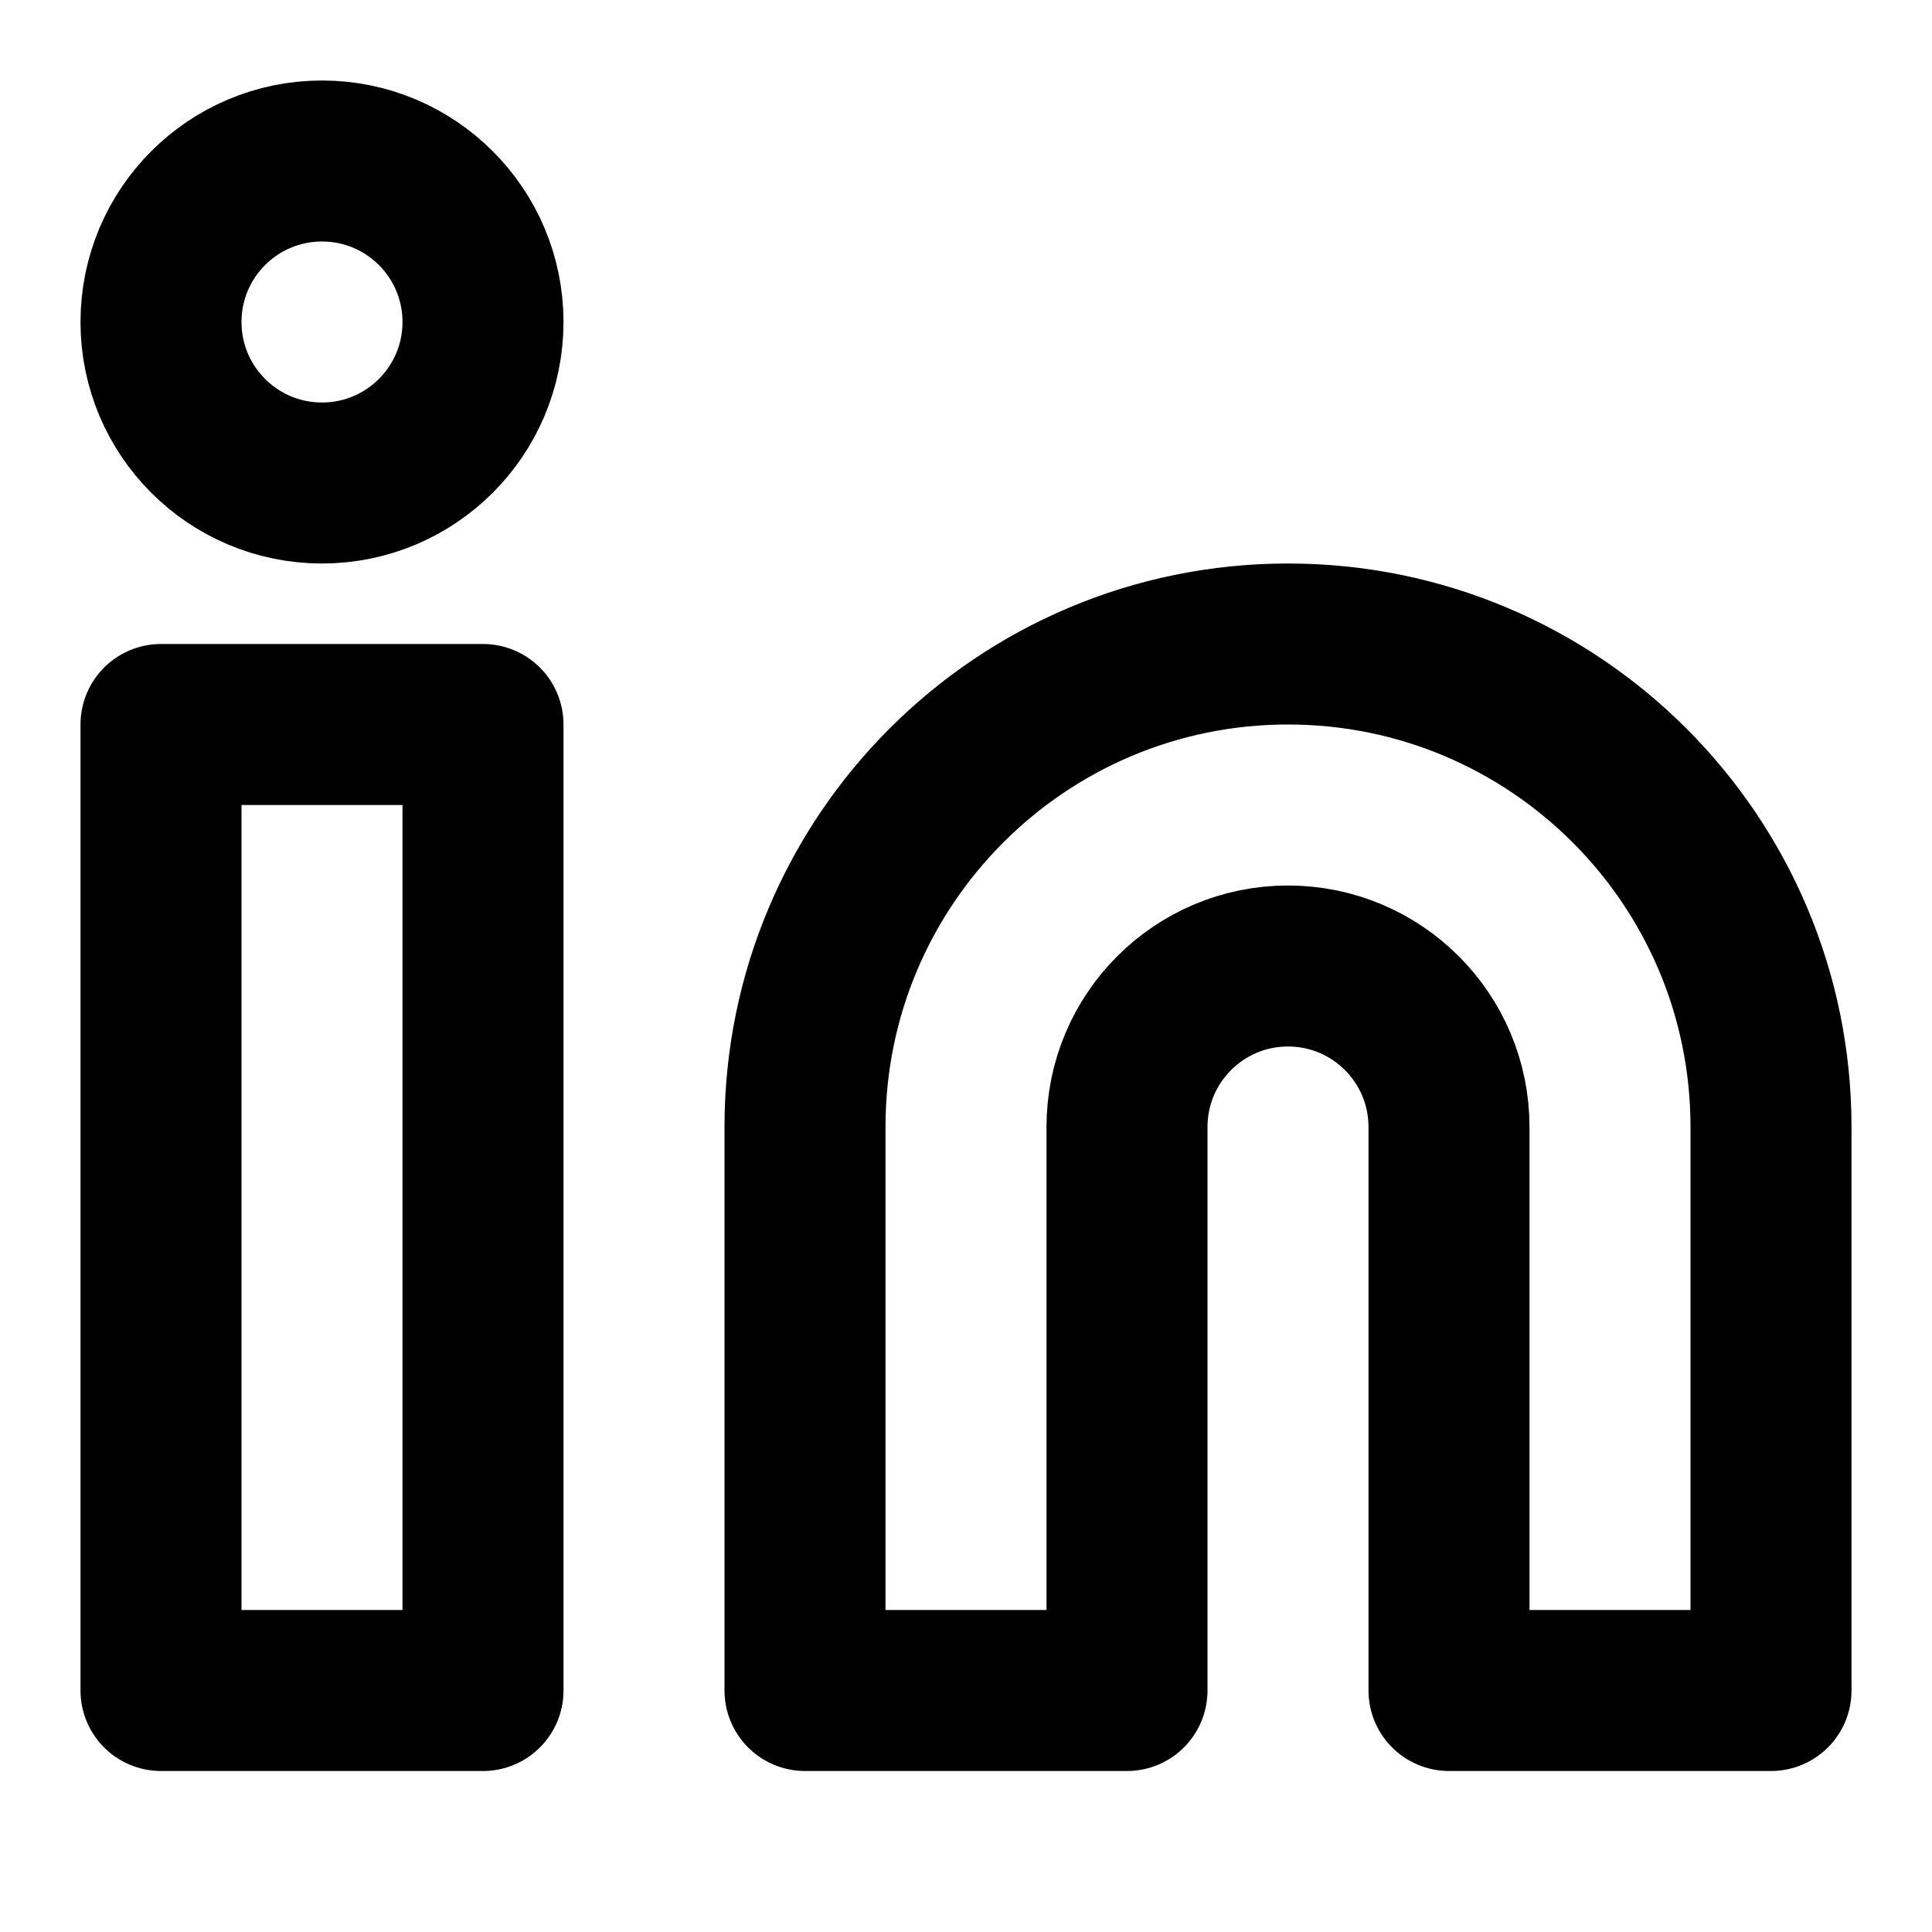
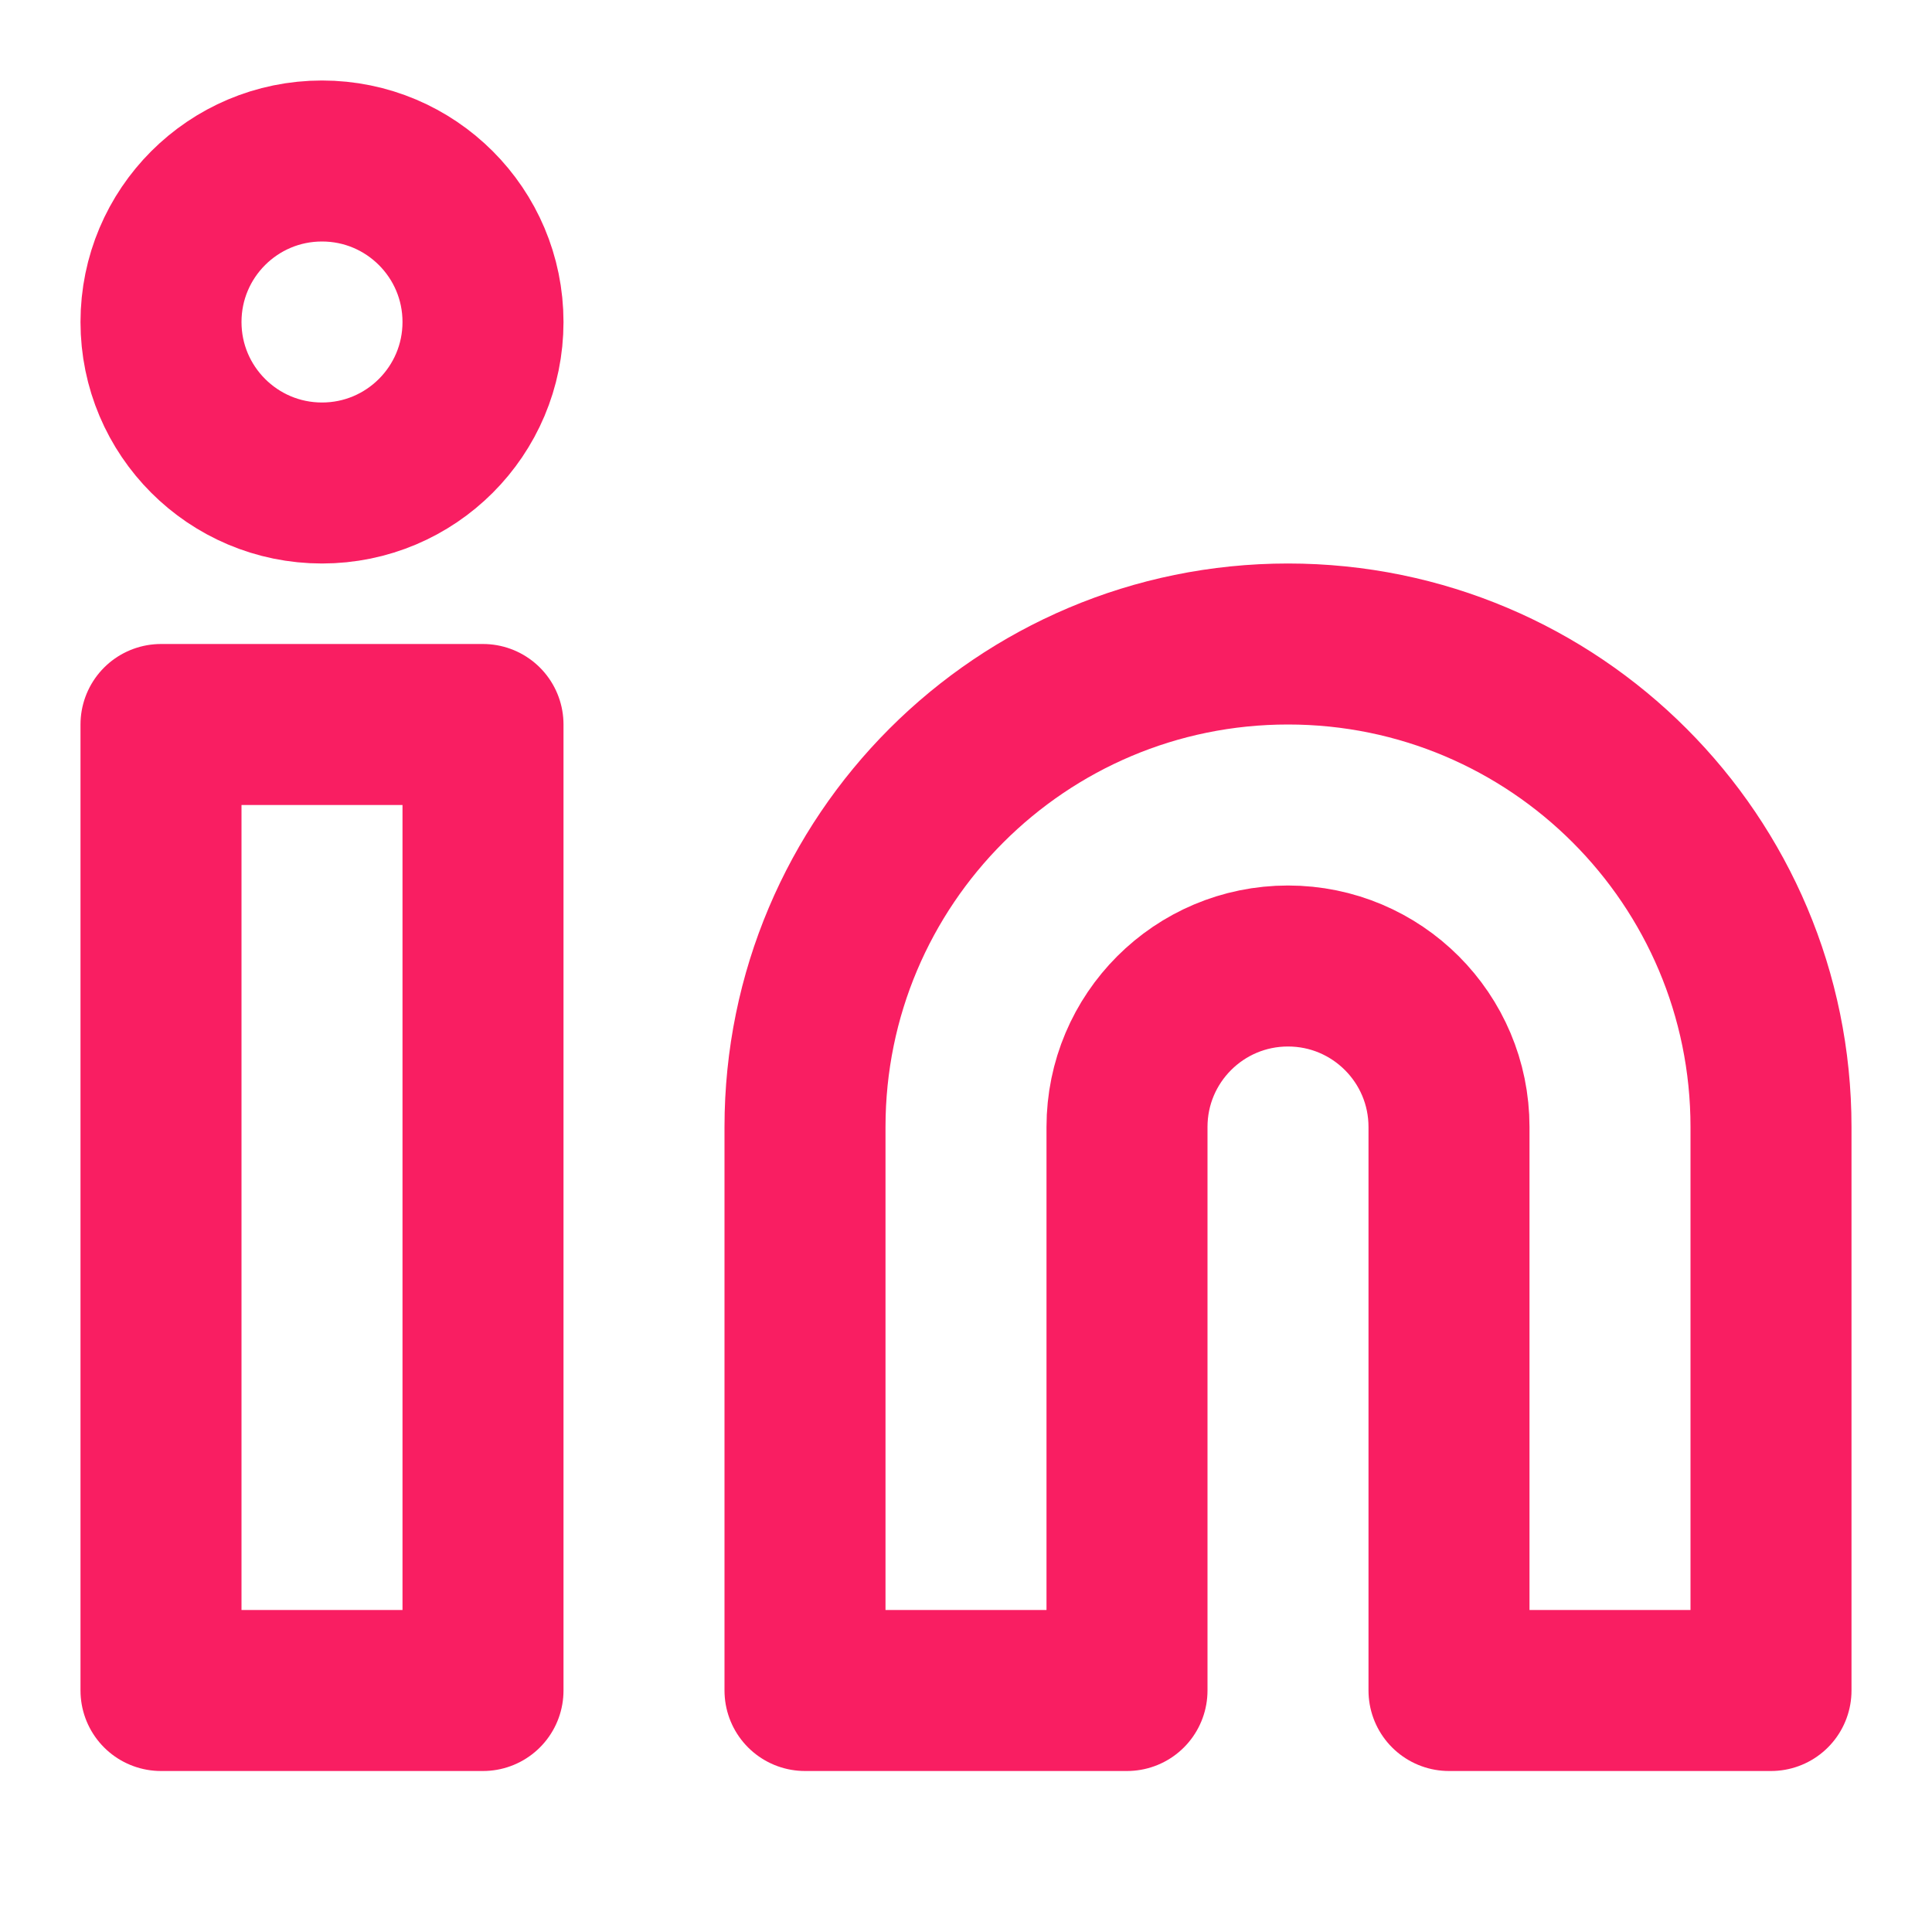
- <svg xmlns="http://www.w3.org/2000/svg" width="24" height="24" viewBox="0 0 24 24" fill="none" stroke="currentColor" stroke-width="2" stroke-linecap="round" stroke-linejoin="round" class="feather feather-linkedin">
+ <svg xmlns="http://www.w3.org/2000/svg" width="24" height="24" viewBox="0 0 24 24" fill="none" stroke="#F91E62" stroke-width="2" stroke-linecap="round" stroke-linejoin="round" class="feather feather-linkedin">
  <path d="M16 8a6 6 0 0 1 6 6v7h-4v-7a2 2 0 0 0-2-2 2 2 0 0 0-2 2v7h-4v-7a6 6 0 0 1 6-6z" />
  <rect x="2" y="9" width="4" height="12" />
  <circle cx="4" cy="4" r="2" />
</svg>
